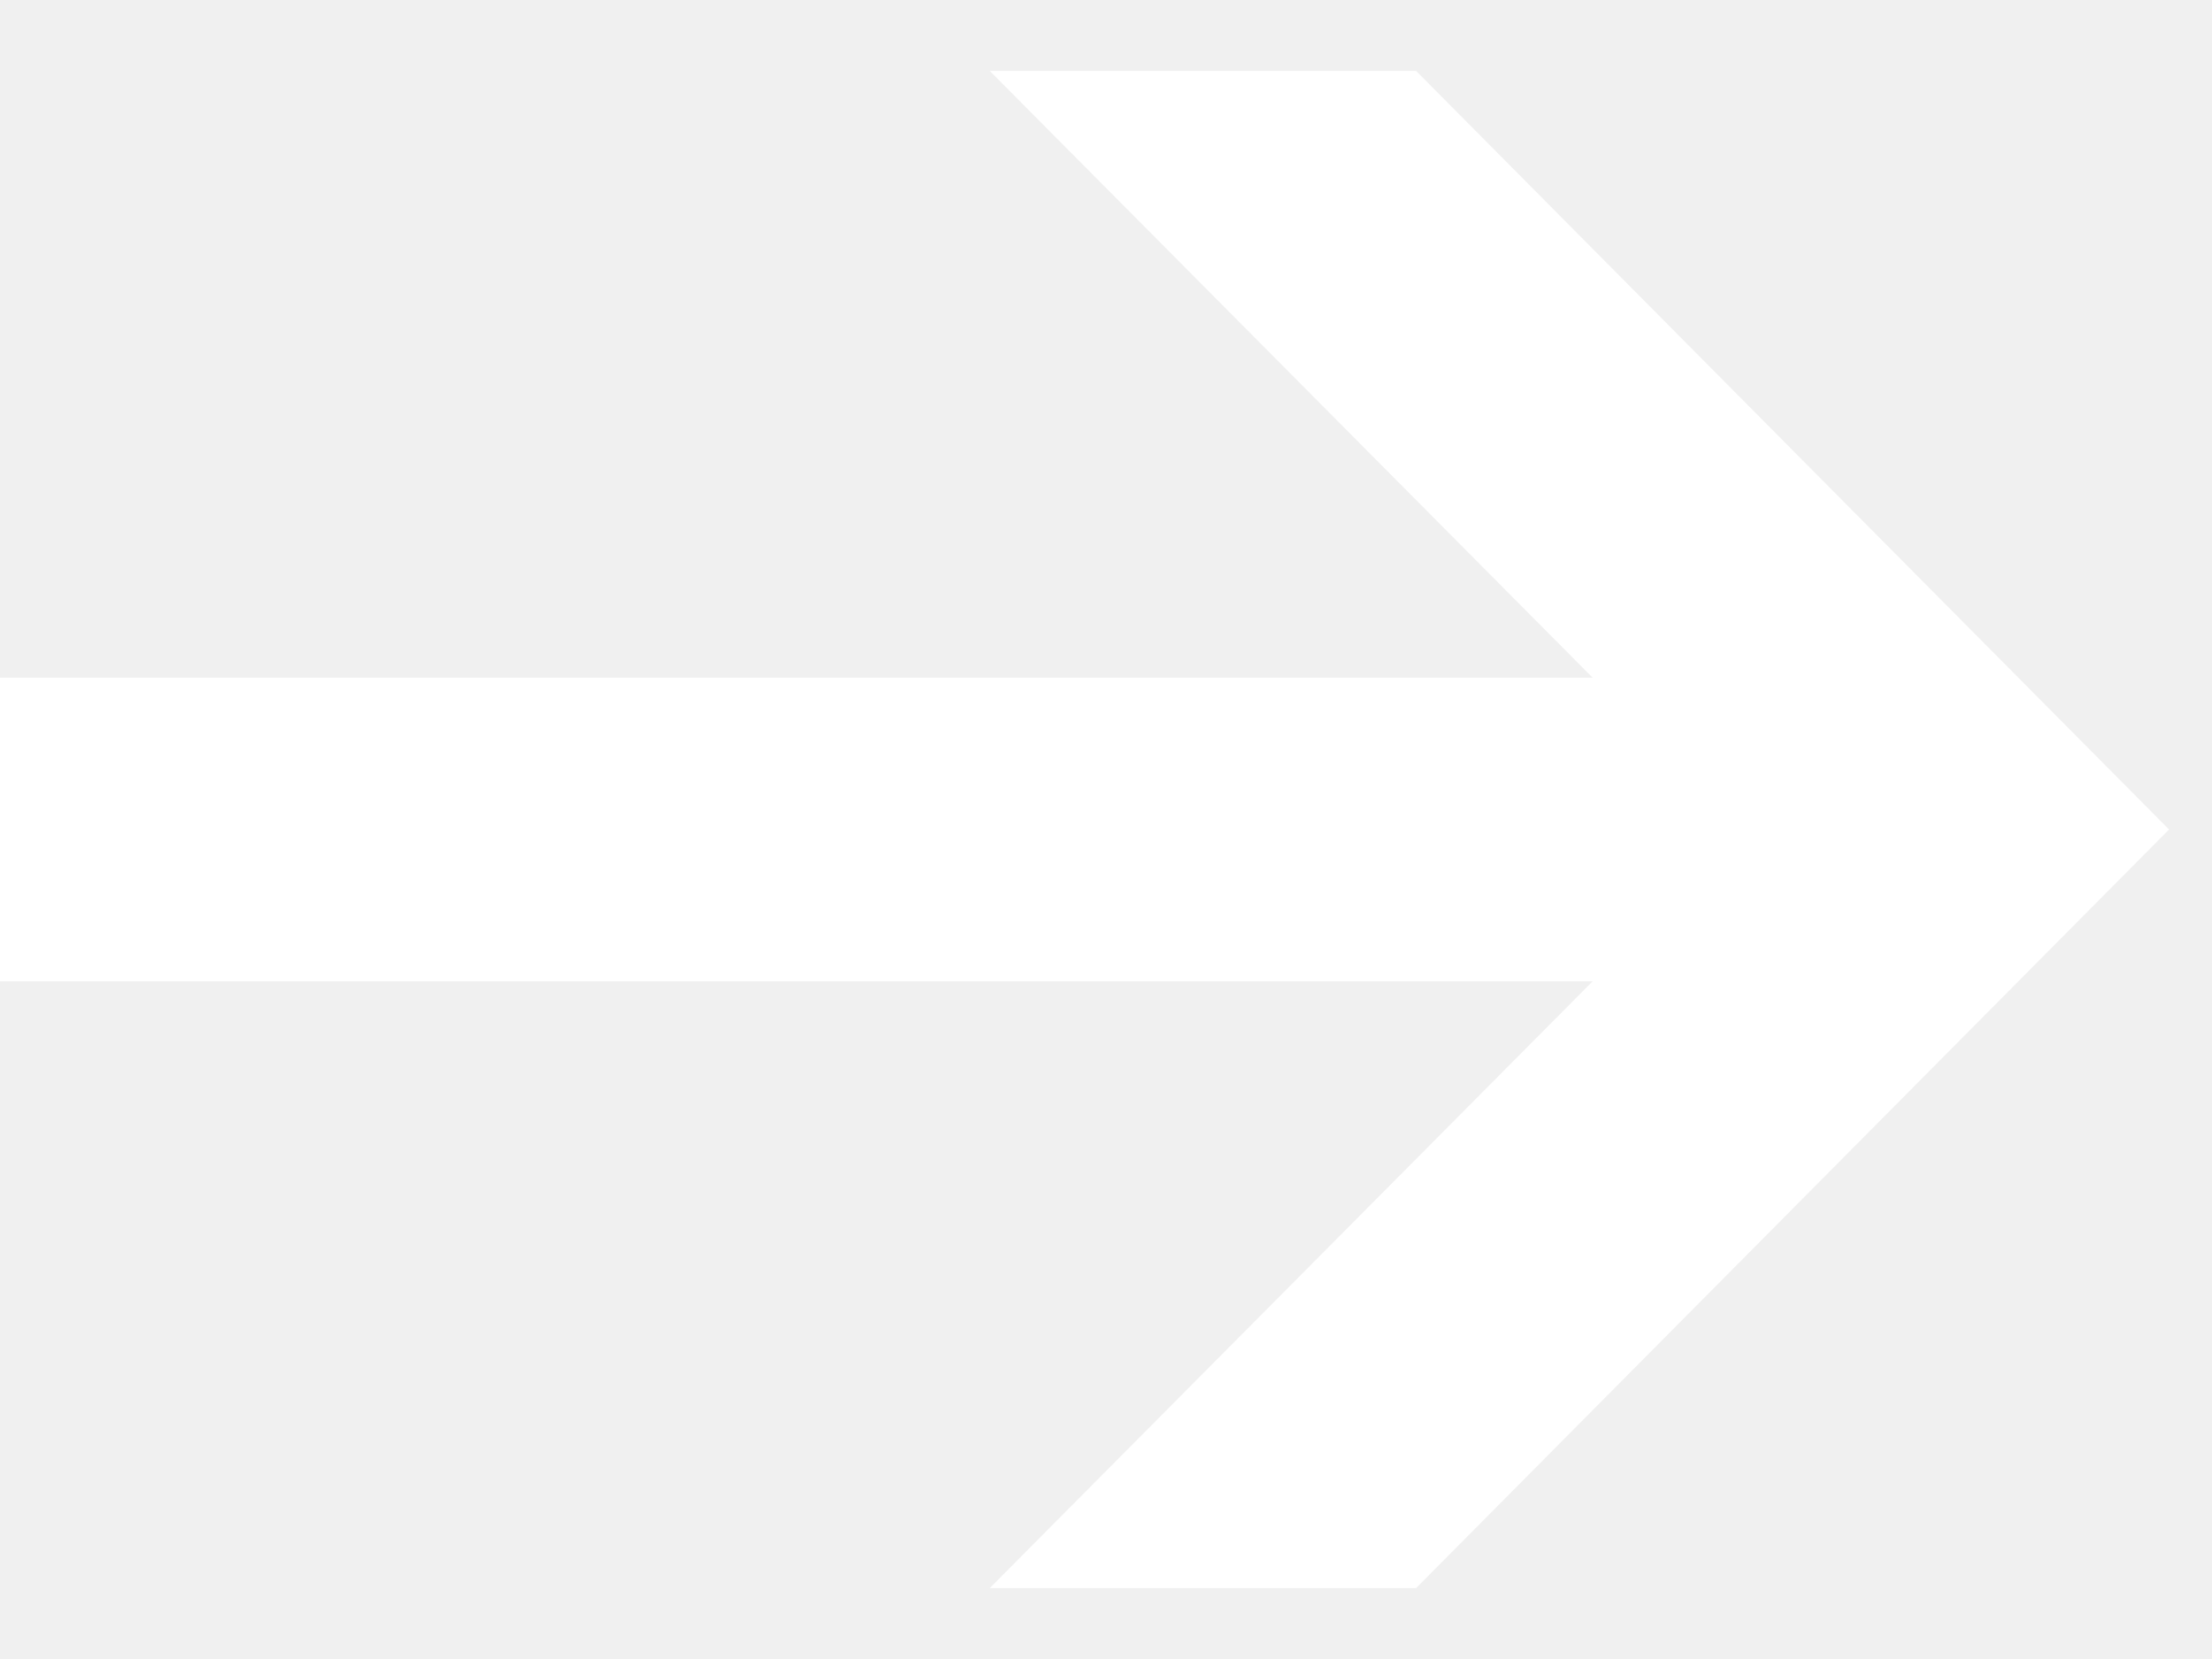
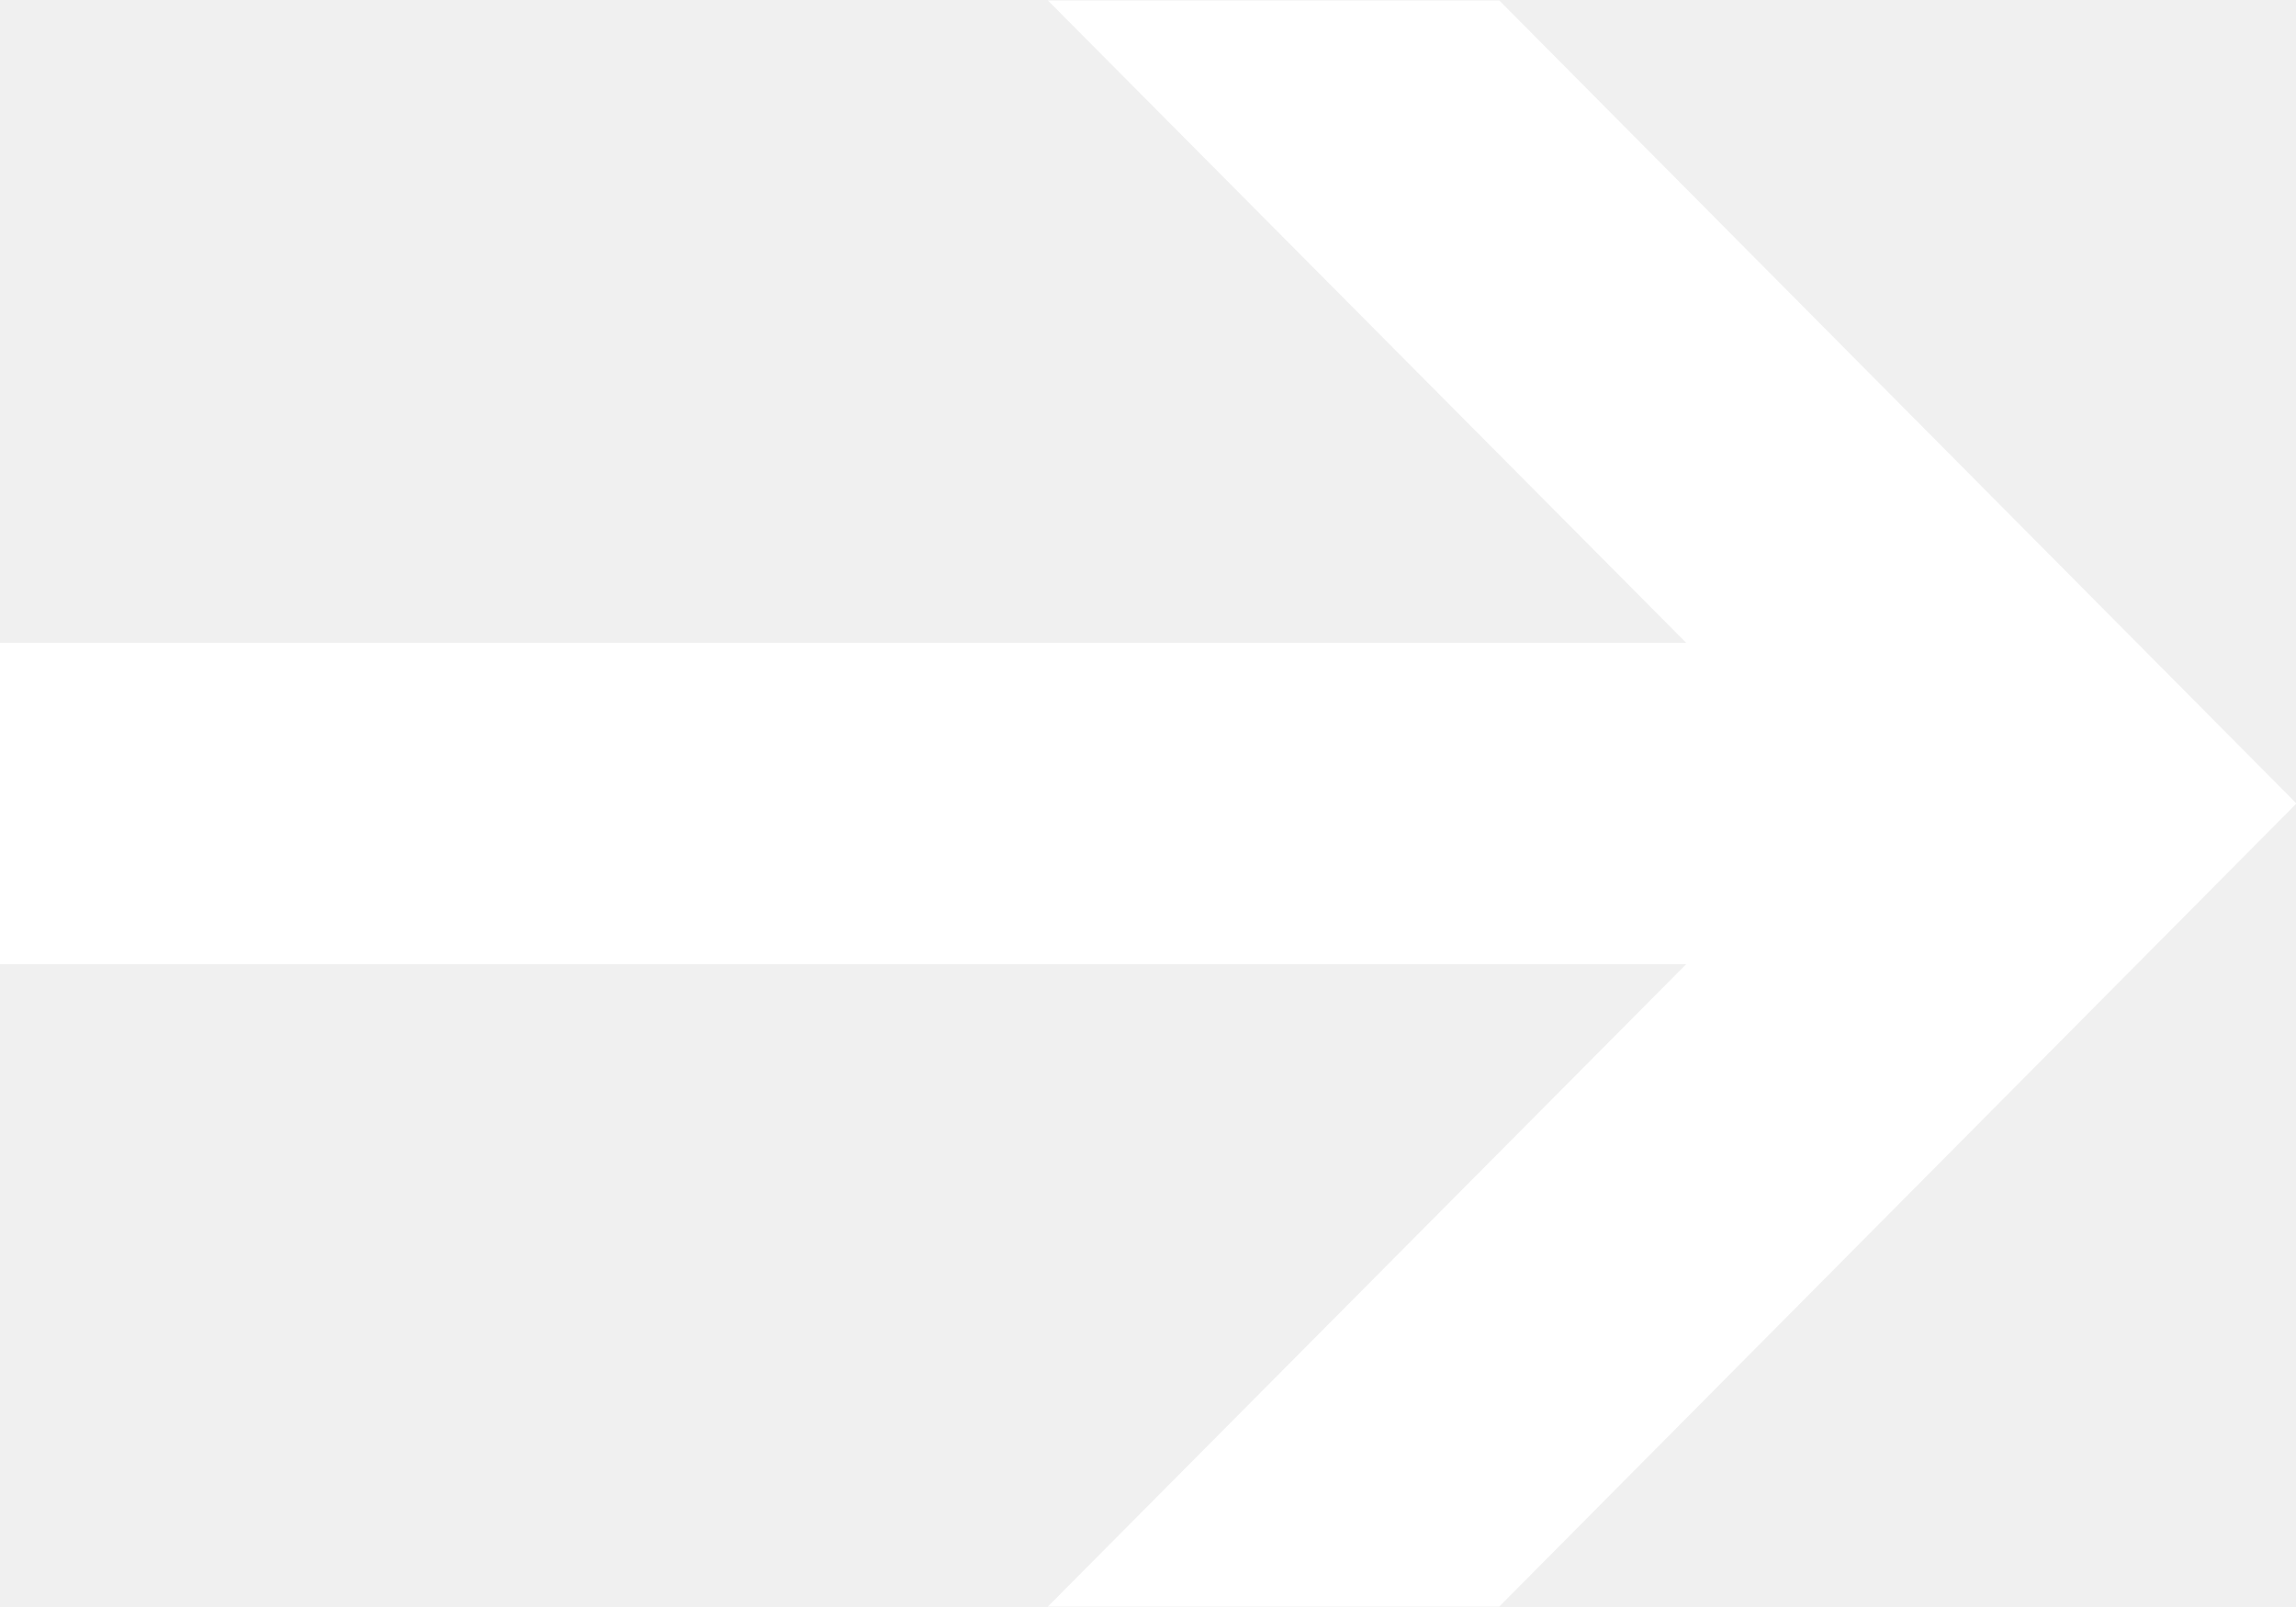
- <svg xmlns="http://www.w3.org/2000/svg" viewBox="0 0 51 35" width="60" height="45">
+ <svg xmlns="http://www.w3.org/2000/svg" viewBox="0 0 50 35" width="50" height="35">
  <style>
		tspan { white-space:pre }
		.shp0 { fill: #ffffff } 
	</style>
  <path id="Forma 1" class="shp0" d="M-0.01 21L36.72 21L22.82 34.99L32.65 34.99L50.01 17.5L32.65 0.01L22.82 0.01L36.72 14L-0.01 14L-0.01 21Z" />
</svg>
